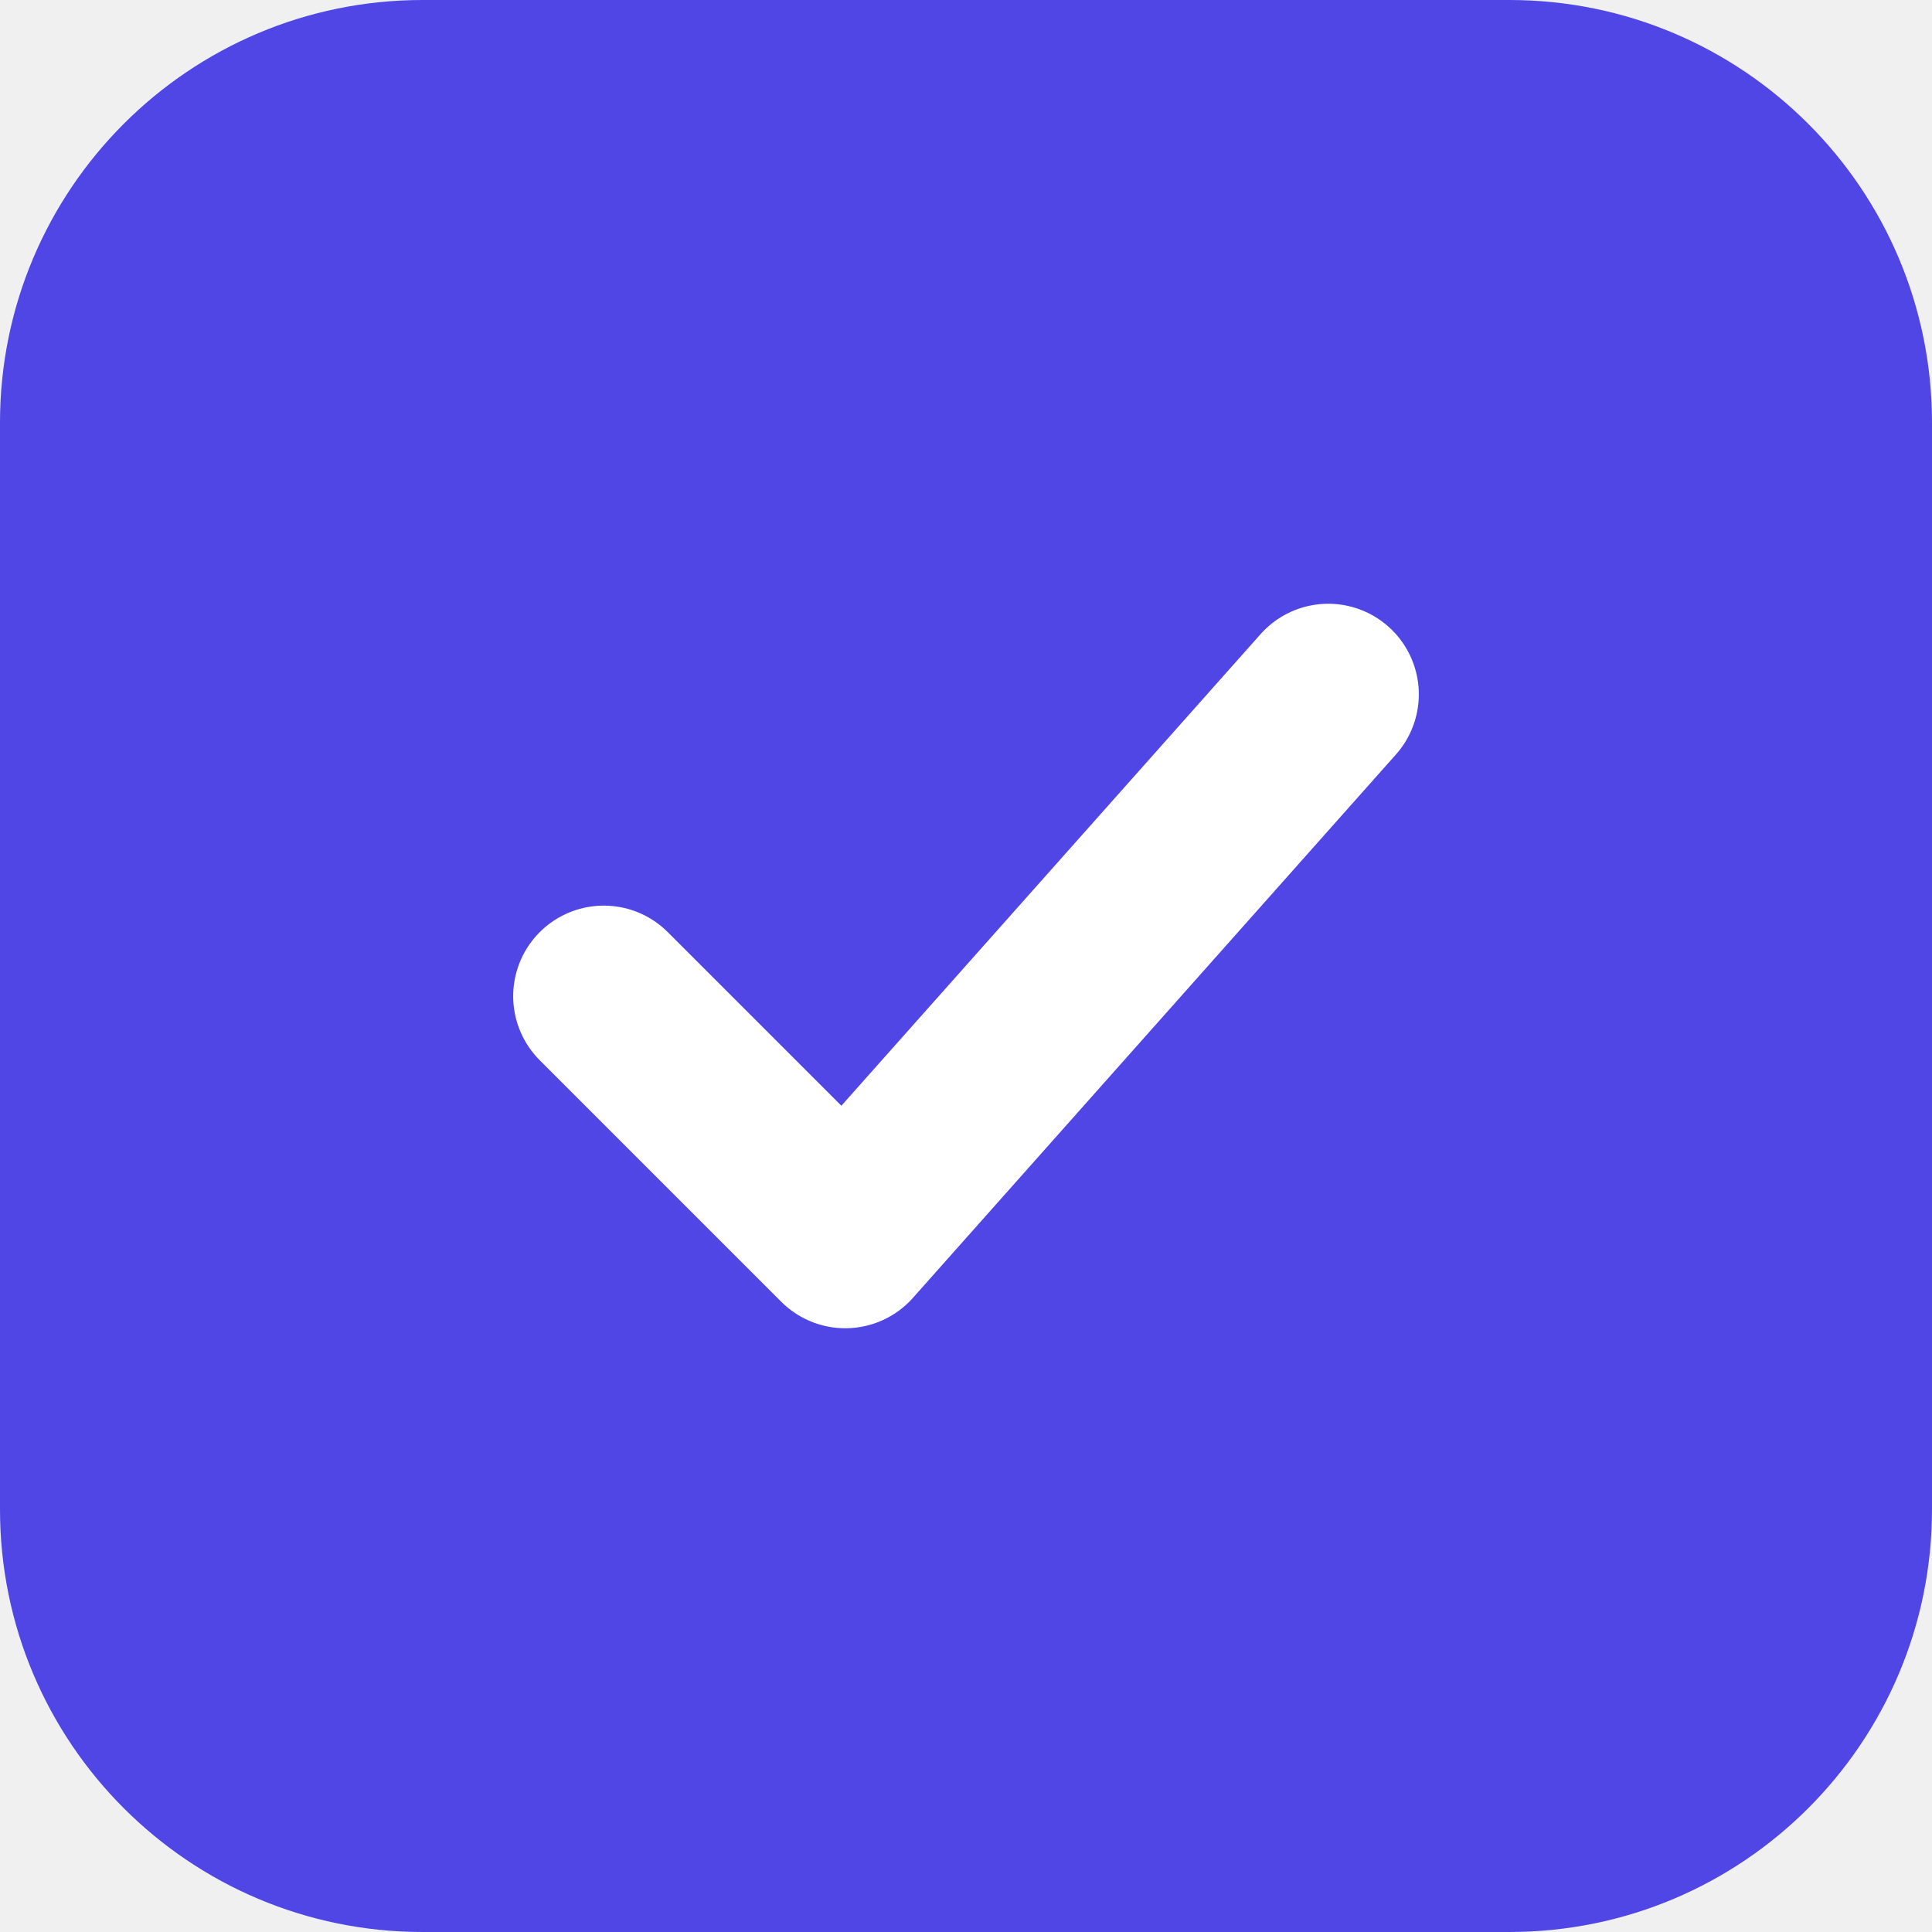
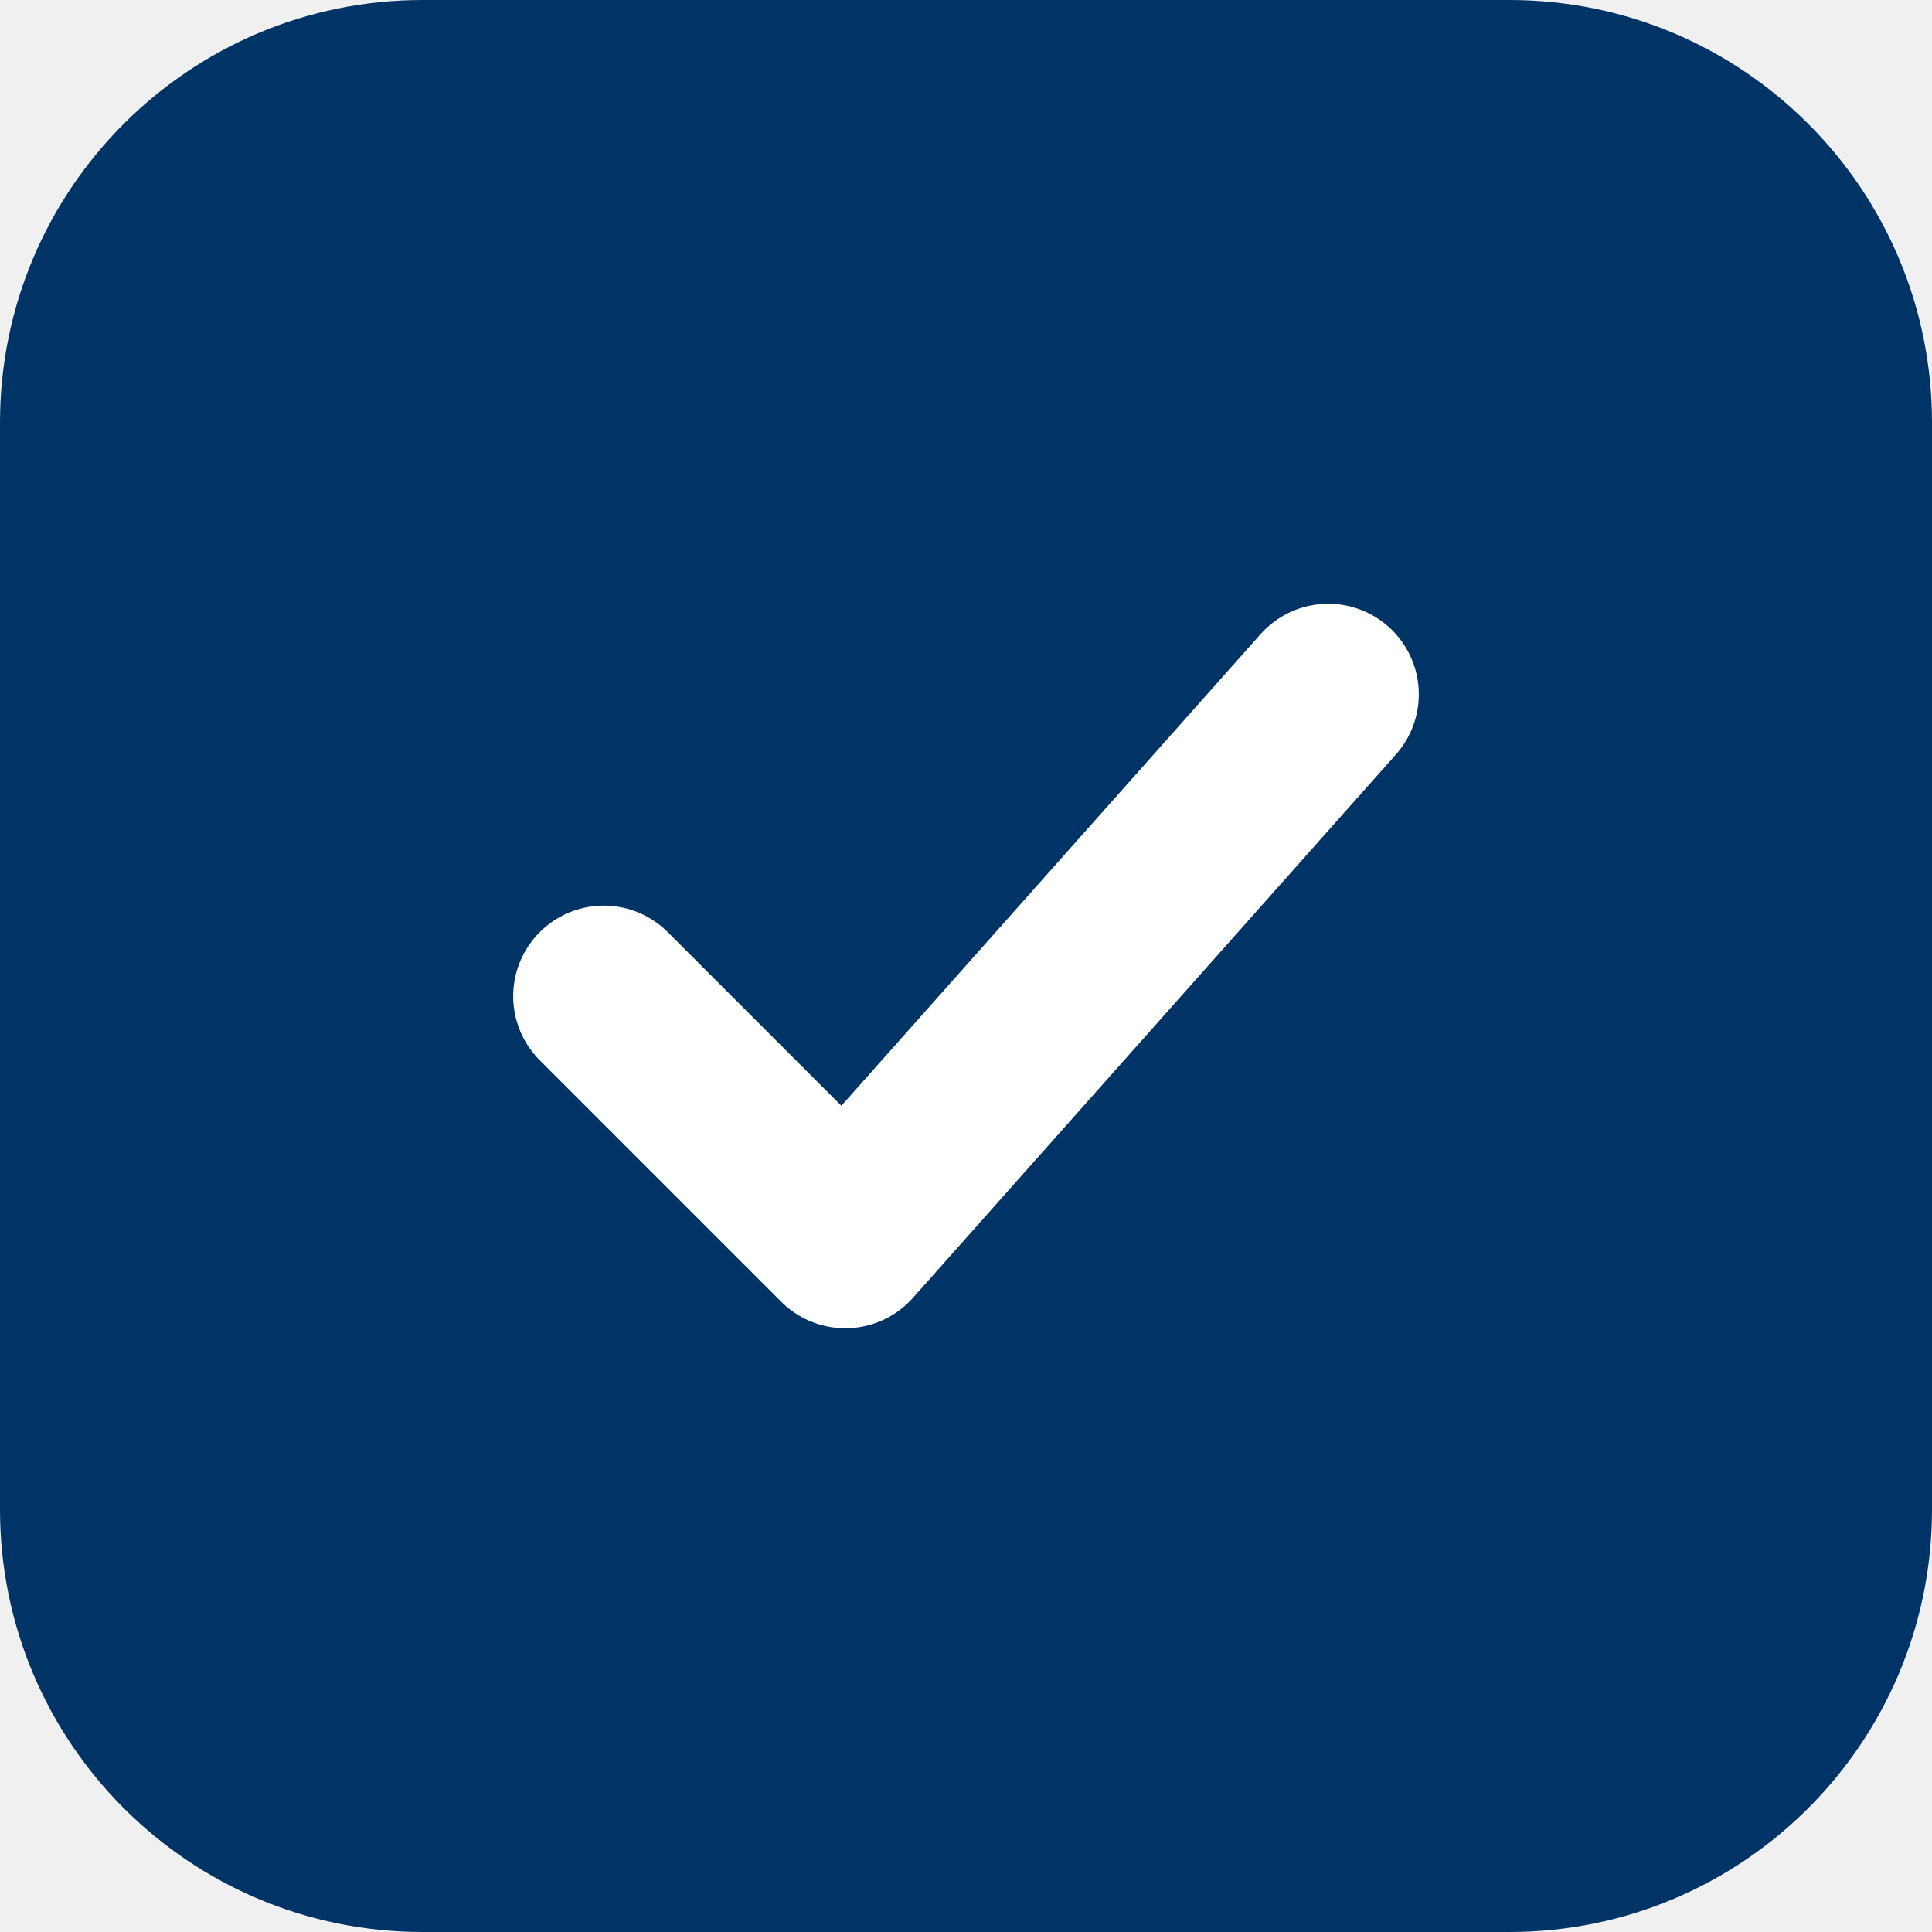
<svg xmlns="http://www.w3.org/2000/svg" viewBox="0 0 64 64">
-   <rect width="64" height="64" rx="14" fill="#4f46e5" />
+   <rect width="64" height="64" rx="14" fill="#003366" />
  <path d="M20 33l8 8 16-18" fill="none" stroke="#fff" stroke-width="6" stroke-linecap="round" stroke-linejoin="round" />
</svg>
